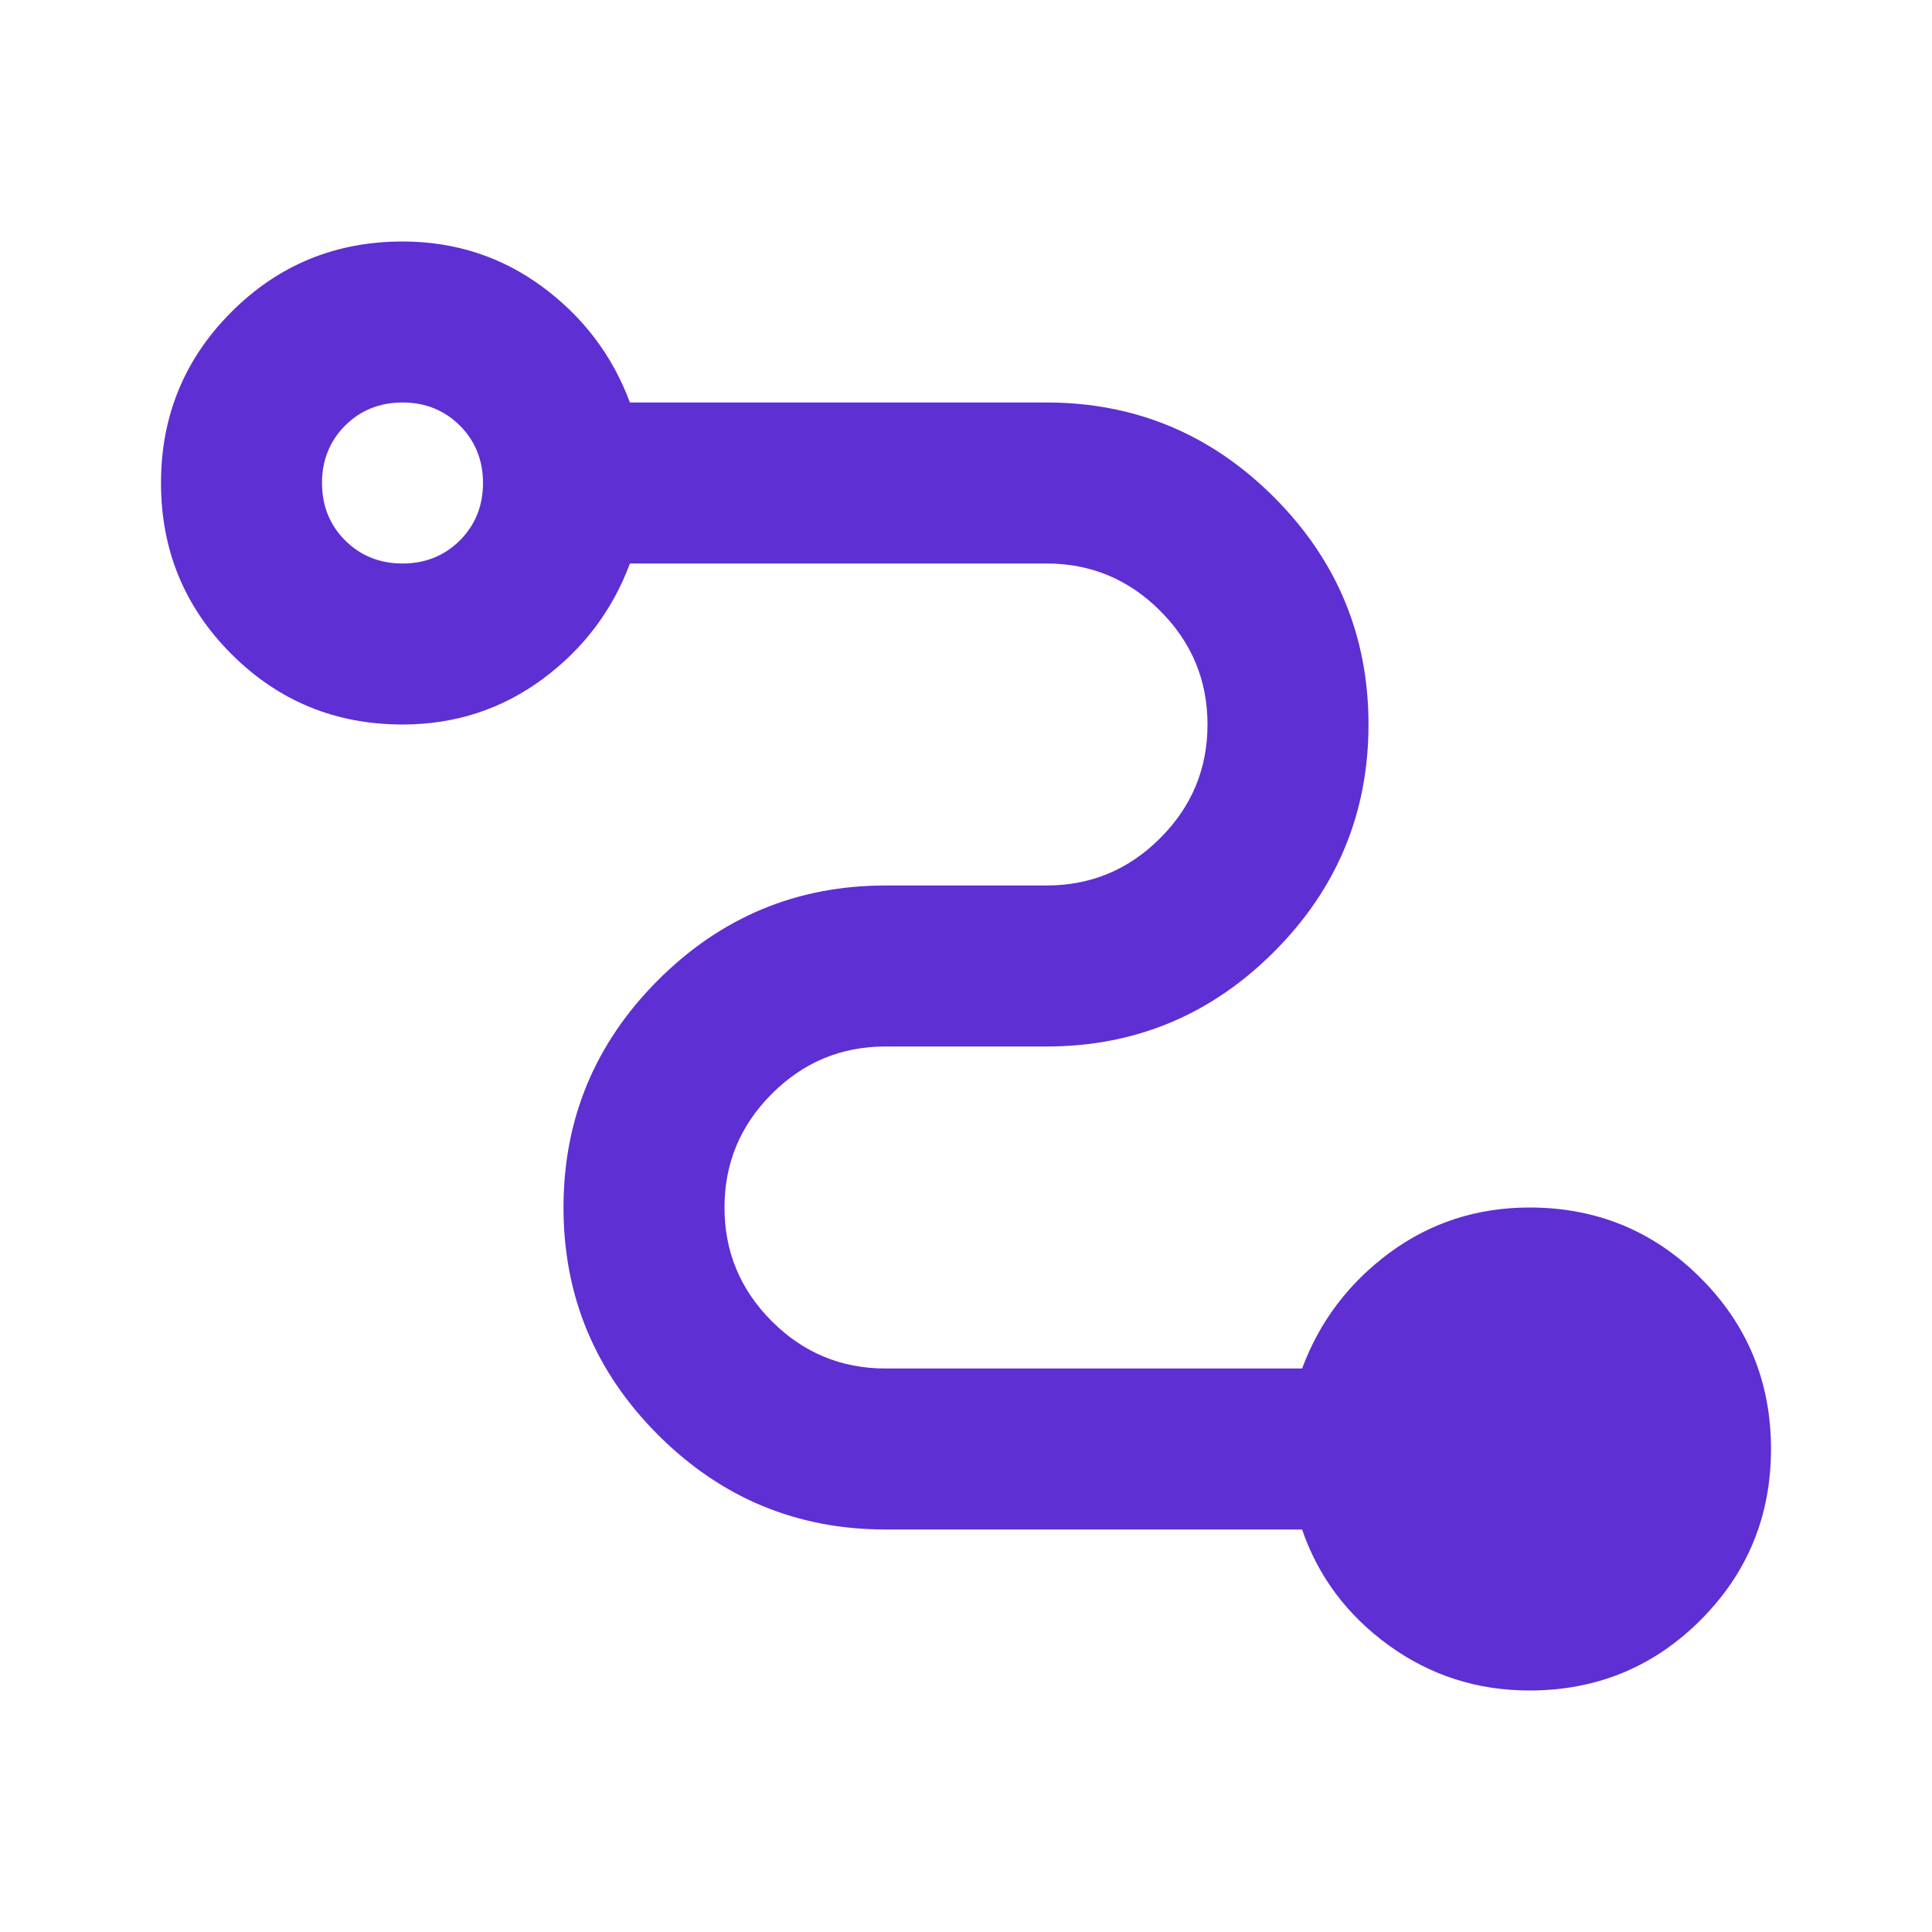
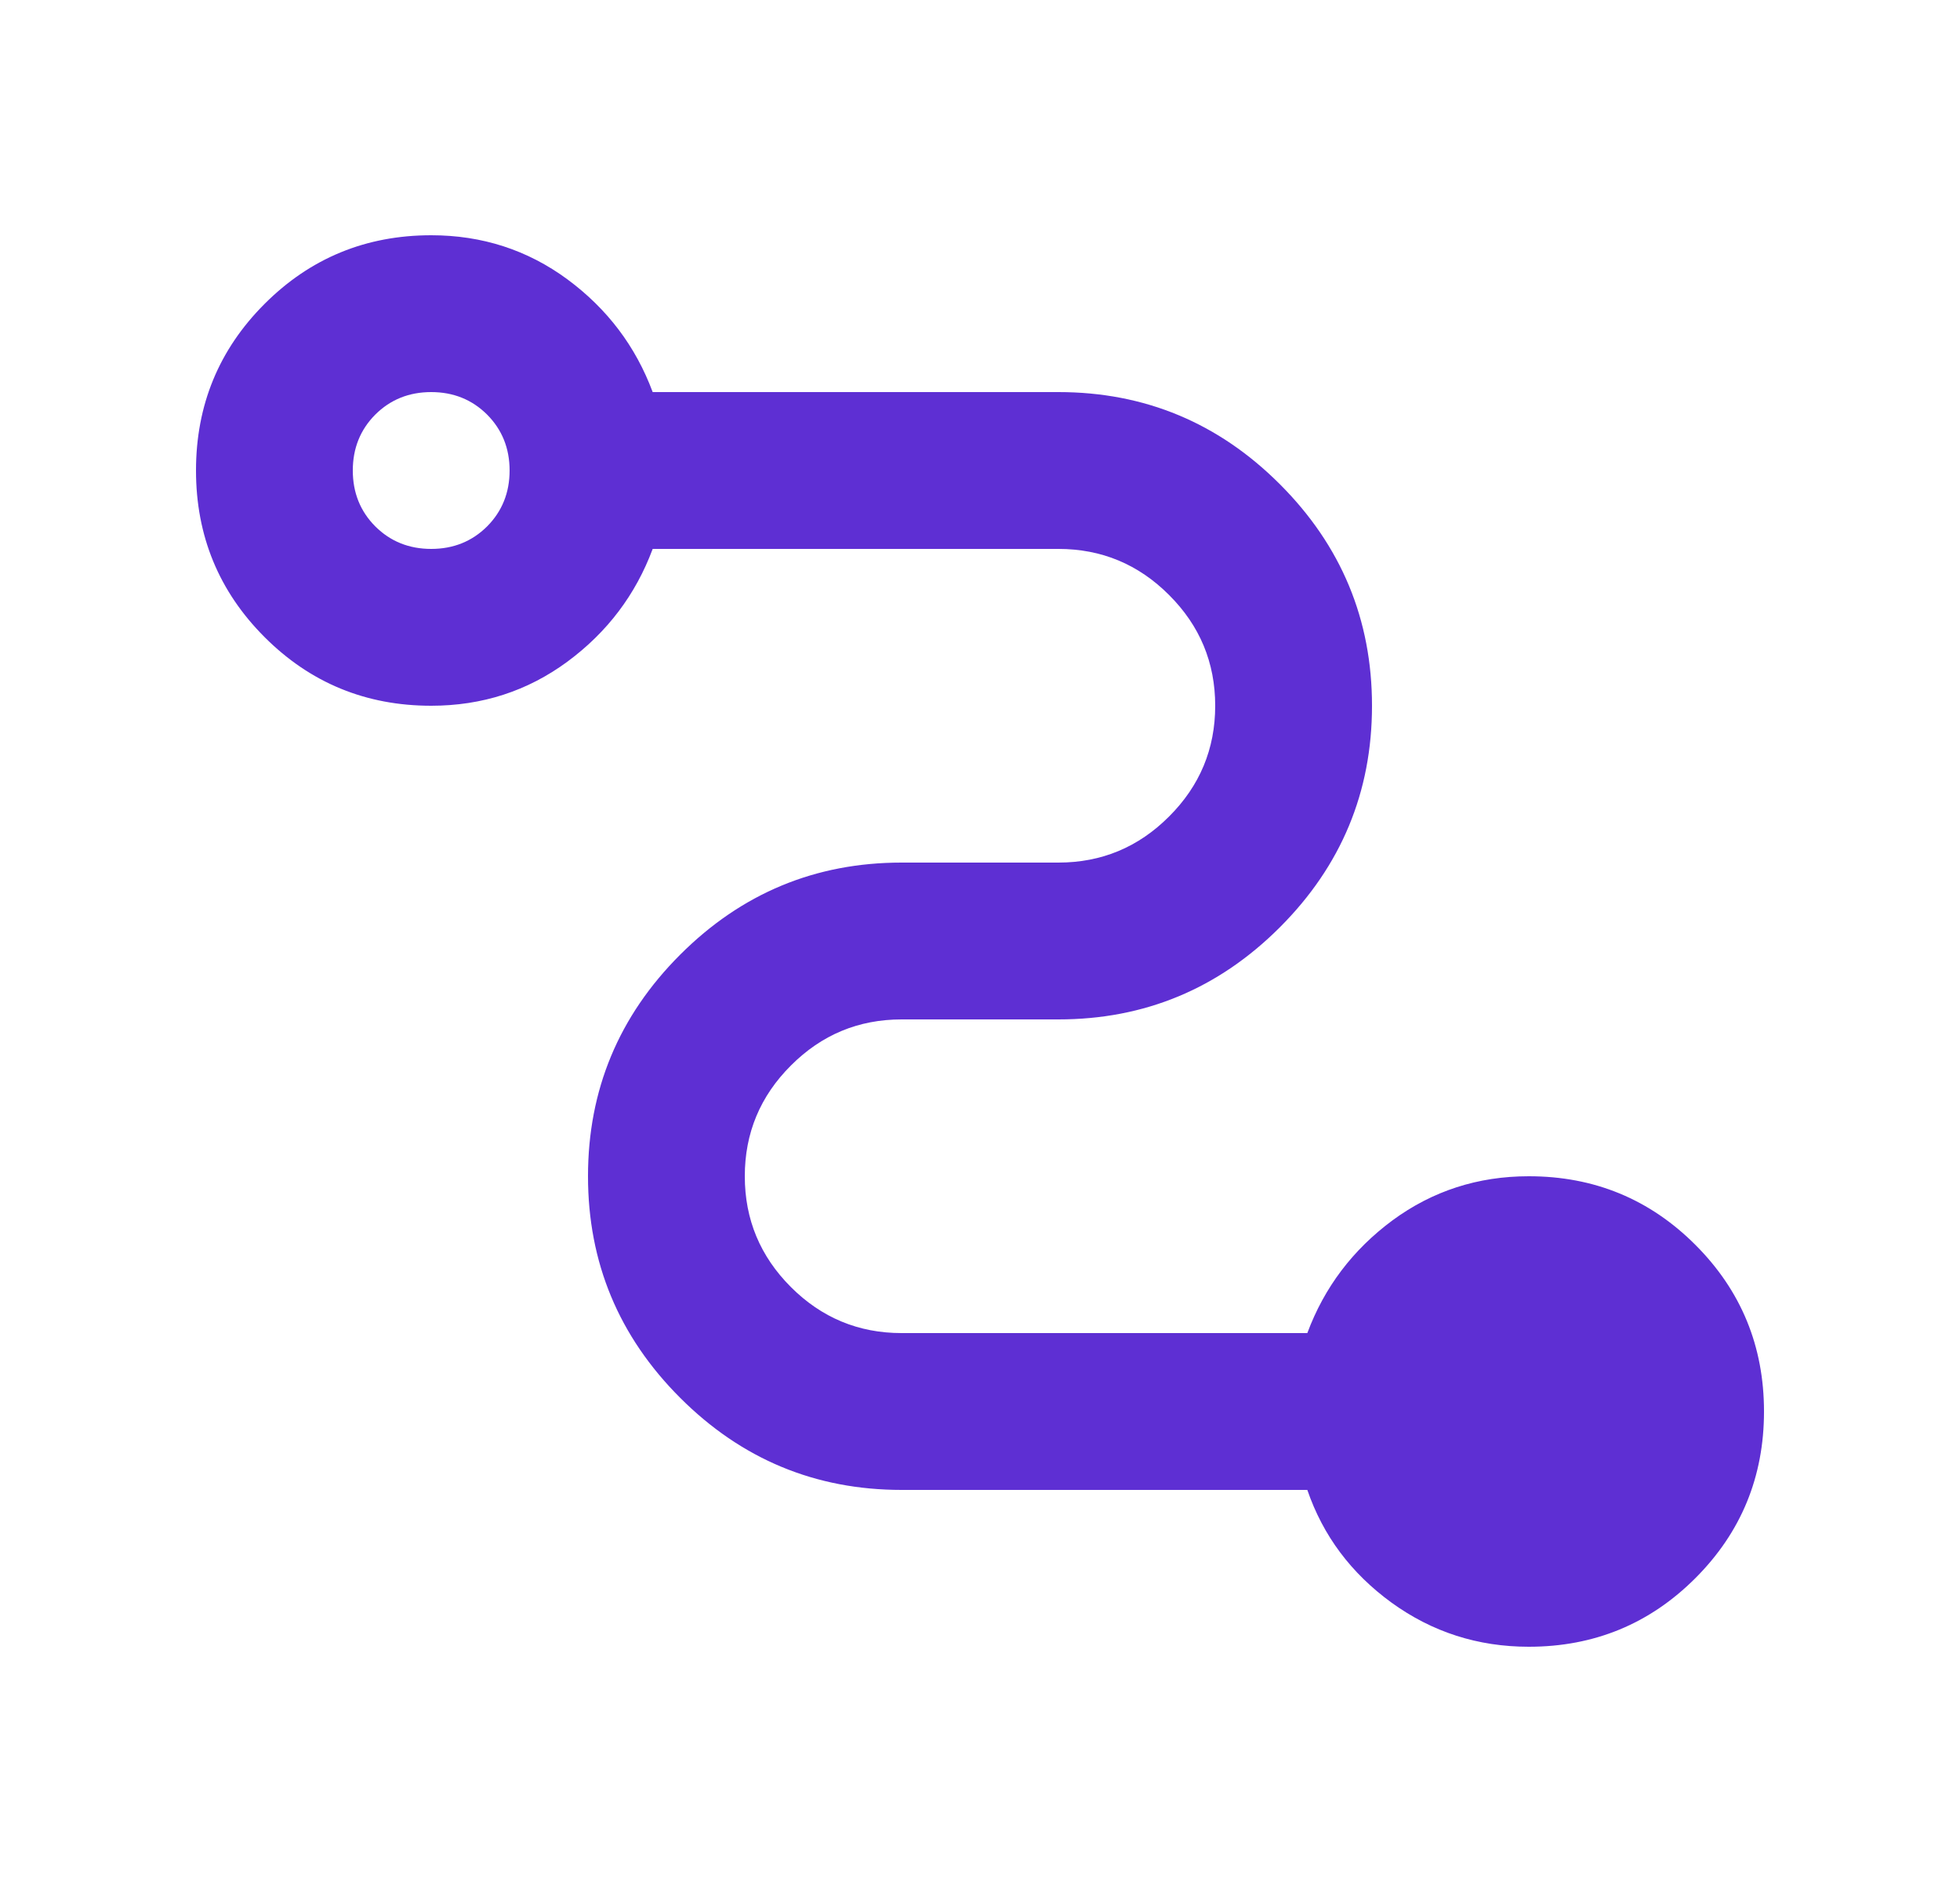
- <svg xmlns="http://www.w3.org/2000/svg" width="24" height="24" viewBox="0 0 24 24" fill="none">
-   <mask id="mask0_856_1172" style="mask-type:alpha" maskUnits="userSpaceOnUse" x="0" y="0" width="24" height="24">
-     <rect width="24" height="24" fill="#D9D9D9" />
+ <svg xmlns="http://www.w3.org/2000/svg" width="25" height="24" viewBox="0 0 25 24" fill="none">
+   <mask id="mask0_948_201" style="mask-type:alpha" maskUnits="userSpaceOnUse" x="0" y="0" width="25" height="24">
+     <rect x="0.5" width="24" height="24" fill="#D9D9D9" />
  </mask>
-   <g mask="url(#mask0_856_1172)">
-     <path d="M19 21C18.35 21 17.767 20.812 17.25 20.438C16.733 20.062 16.375 19.583 16.175 19H11C9.9 19 8.958 18.608 8.175 17.825C7.392 17.042 7 16.1 7 15C7 13.9 7.392 12.958 8.175 12.175C8.958 11.392 9.9 11 11 11H13C13.55 11 14.021 10.804 14.412 10.412C14.804 10.021 15 9.55 15 9C15 8.45 14.804 7.979 14.412 7.588C14.021 7.196 13.55 7 13 7H7.825C7.608 7.583 7.246 8.062 6.737 8.438C6.229 8.812 5.65 9 5 9C4.167 9 3.458 8.708 2.875 8.125C2.292 7.542 2 6.833 2 6C2 5.167 2.292 4.458 2.875 3.875C3.458 3.292 4.167 3 5 3C5.65 3 6.229 3.188 6.737 3.562C7.246 3.938 7.608 4.417 7.825 5H13C14.1 5 15.042 5.392 15.825 6.175C16.608 6.958 17 7.9 17 9C17 10.1 16.608 11.042 15.825 11.825C15.042 12.608 14.1 13 13 13H11C10.45 13 9.979 13.196 9.588 13.588C9.196 13.979 9 14.45 9 15C9 15.55 9.196 16.021 9.588 16.413C9.979 16.804 10.45 17 11 17H16.175C16.392 16.417 16.754 15.938 17.262 15.562C17.771 15.188 18.35 15 19 15C19.833 15 20.542 15.292 21.125 15.875C21.708 16.458 22 17.167 22 18C22 18.833 21.708 19.542 21.125 20.125C20.542 20.708 19.833 21 19 21ZM5 7C5.283 7 5.521 6.904 5.713 6.713C5.904 6.521 6 6.283 6 6C6 5.717 5.904 5.479 5.713 5.287C5.521 5.096 5.283 5 5 5C4.717 5 4.479 5.096 4.287 5.287C4.096 5.479 4 5.717 4 6C4 6.283 4.096 6.521 4.287 6.713C4.479 6.904 4.717 7 5 7Z" fill="#5E2FD3" />
+   <g mask="url(#mask0_948_201)">
+     <path d="M19.5 21C18.85 21 18.267 20.812 17.75 20.438C17.233 20.062 16.875 19.583 16.675 19H11.5C10.4 19 9.458 18.608 8.675 17.825C7.892 17.042 7.5 16.1 7.5 15C7.5 13.9 7.892 12.958 8.675 12.175C9.458 11.392 10.4 11 11.5 11H13.5C14.05 11 14.521 10.804 14.912 10.412C15.304 10.021 15.5 9.55 15.5 9C15.5 8.45 15.304 7.979 14.912 7.588C14.521 7.196 14.05 7 13.5 7H8.325C8.108 7.583 7.746 8.062 7.237 8.438C6.729 8.812 6.15 9 5.5 9C4.667 9 3.958 8.708 3.375 8.125C2.792 7.542 2.5 6.833 2.5 6C2.5 5.167 2.792 4.458 3.375 3.875C3.958 3.292 4.667 3 5.5 3C6.15 3 6.729 3.188 7.237 3.562C7.746 3.938 8.108 4.417 8.325 5H13.5C14.6 5 15.542 5.392 16.325 6.175C17.108 6.958 17.5 7.9 17.5 9C17.5 10.1 17.108 11.042 16.325 11.825C15.542 12.608 14.6 13 13.5 13H11.5C10.95 13 10.479 13.196 10.088 13.588C9.696 13.979 9.5 14.45 9.5 15C9.5 15.55 9.696 16.021 10.088 16.413C10.479 16.804 10.95 17 11.5 17H16.675C16.892 16.417 17.254 15.938 17.762 15.562C18.271 15.188 18.85 15 19.5 15C20.333 15 21.042 15.292 21.625 15.875C22.208 16.458 22.5 17.167 22.5 18C22.5 18.833 22.208 19.542 21.625 20.125C21.042 20.708 20.333 21 19.5 21ZM5.5 7C5.783 7 6.021 6.904 6.213 6.713C6.404 6.521 6.5 6.283 6.5 6C6.5 5.717 6.404 5.479 6.213 5.287C6.021 5.096 5.783 5 5.5 5C5.217 5 4.979 5.096 4.787 5.287C4.596 5.479 4.5 5.717 4.5 6C4.5 6.283 4.596 6.521 4.787 6.713C4.979 6.904 5.217 7 5.5 7Z" fill="#5E2FD3" />
  </g>
</svg>
